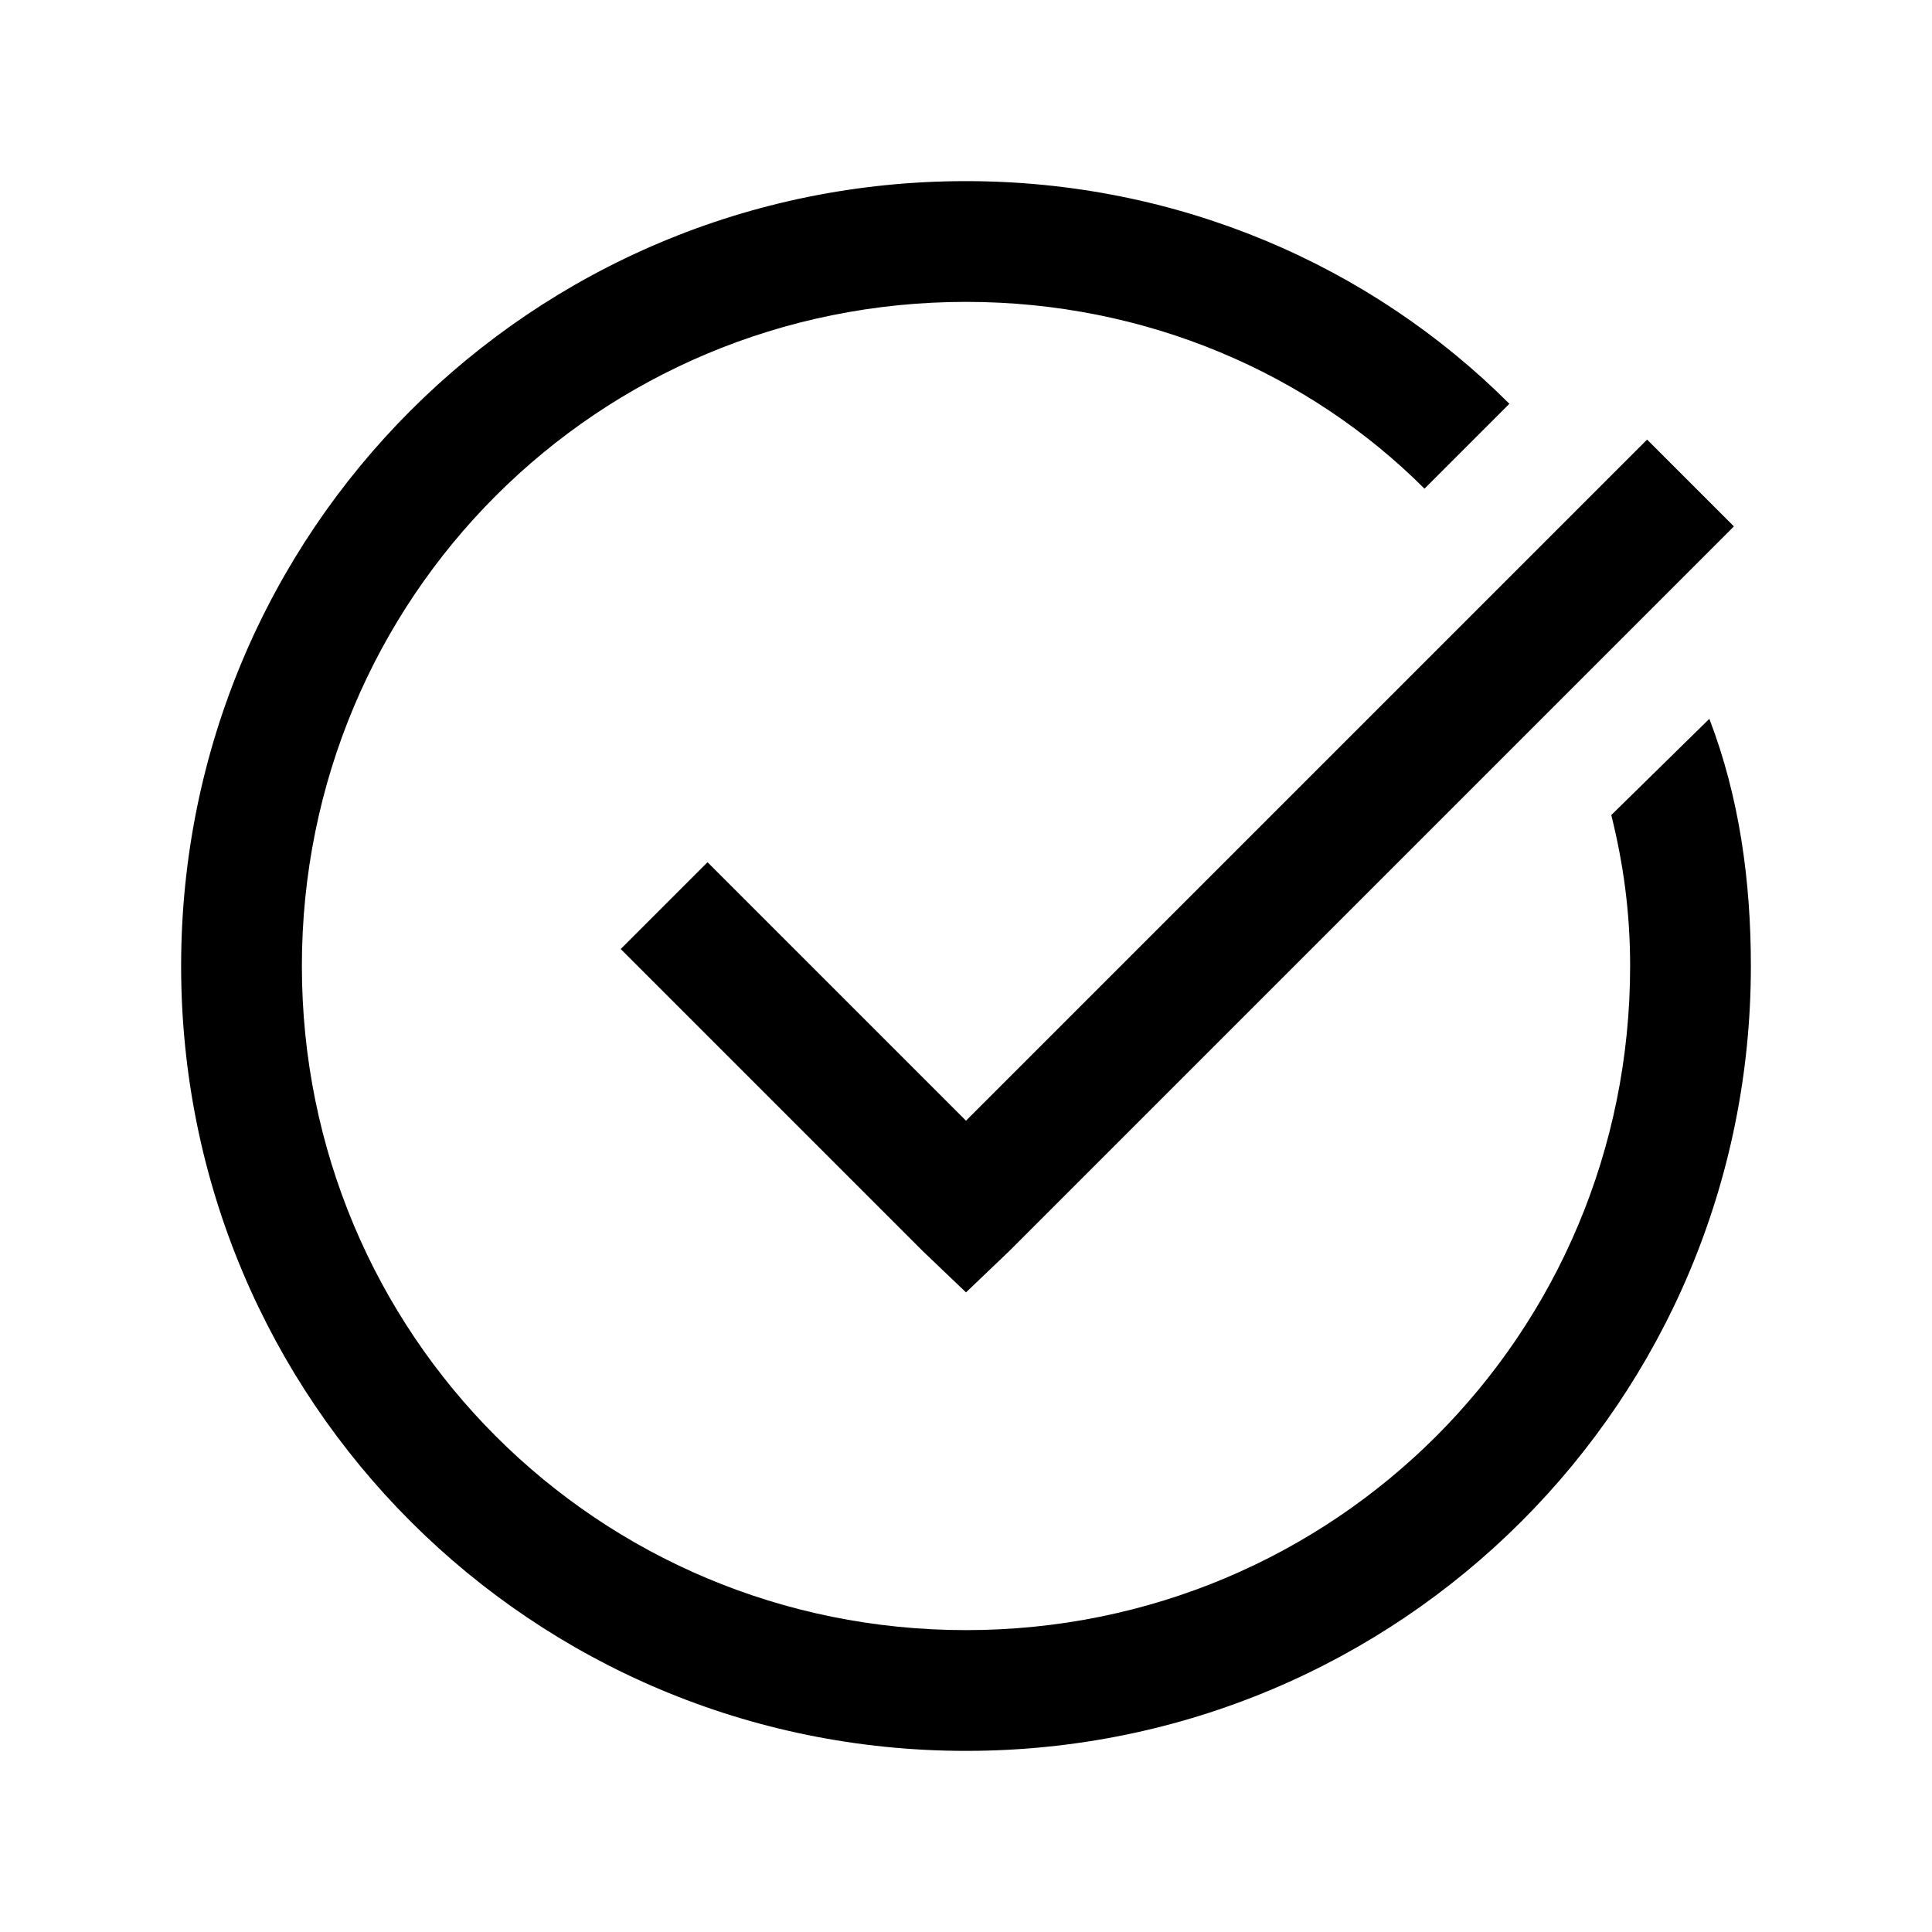
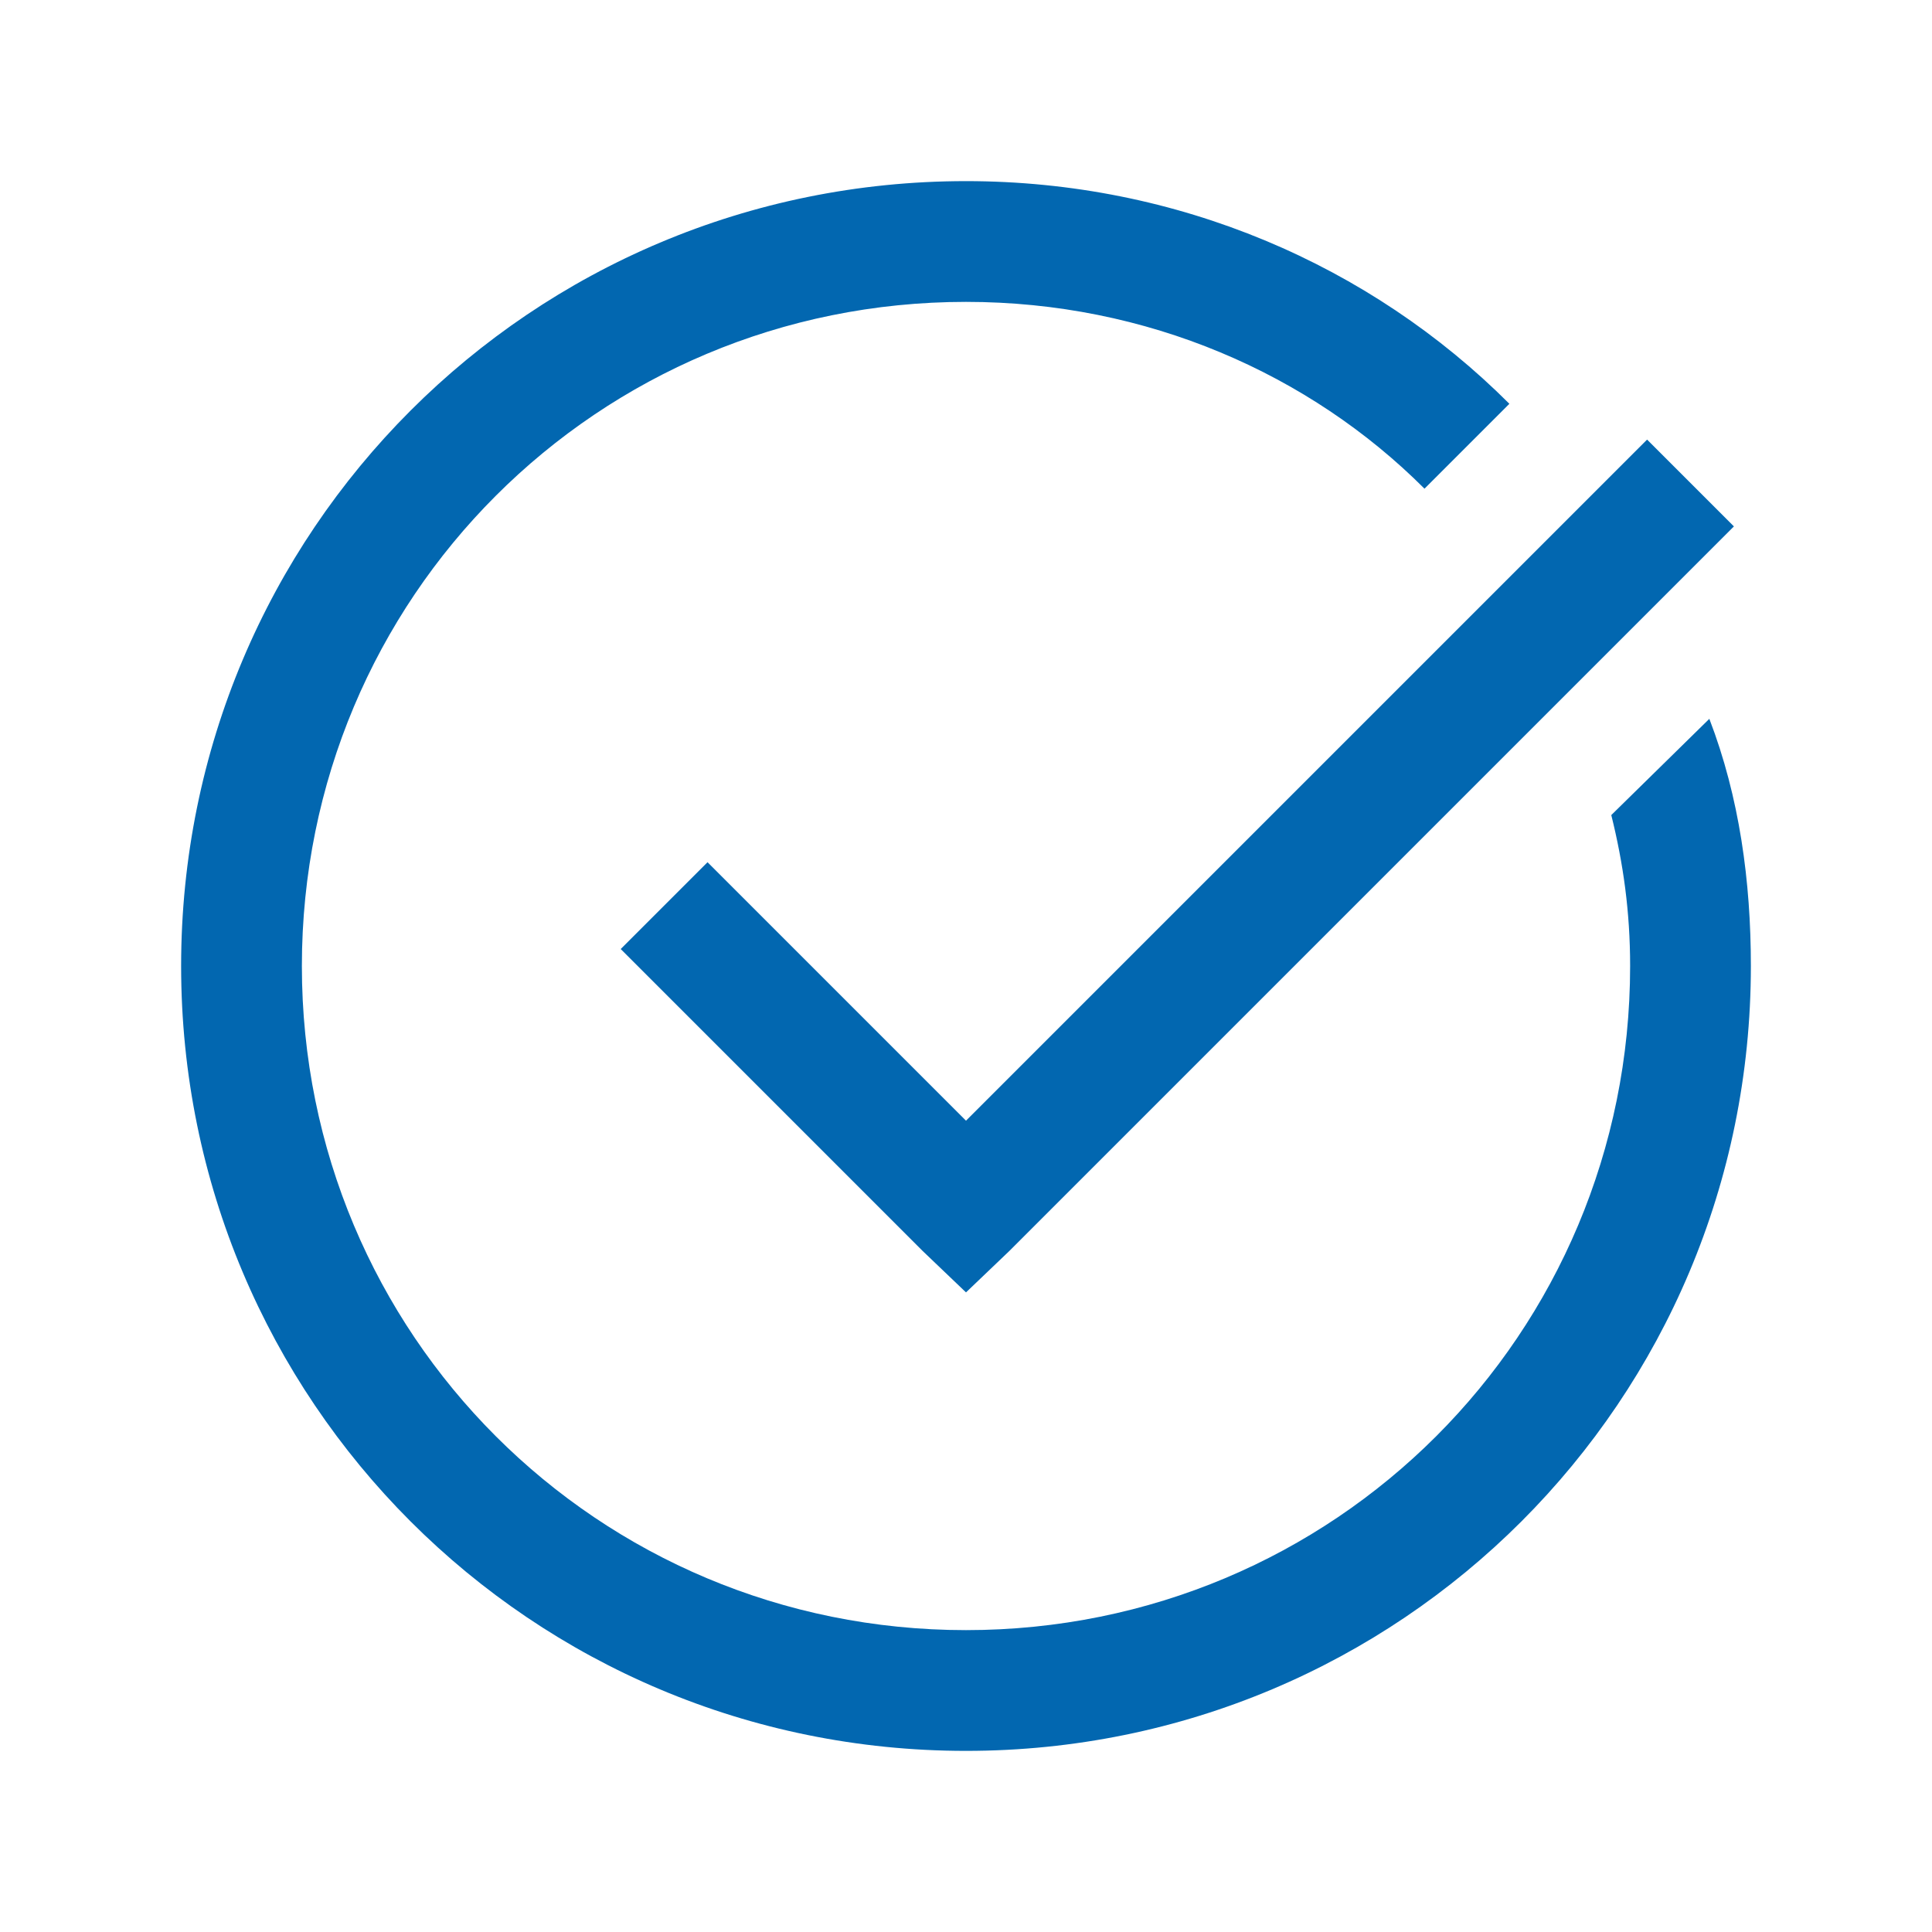
- <svg xmlns="http://www.w3.org/2000/svg" viewBox="0 0 32 32">
+ <svg xmlns="http://www.w3.org/2000/svg" viewBox="0 0 32 32" fill="#0267B0">
  <path d="M 16 3 C 8.801 3 3 8.801 3 16 C 3 23.199 8.801 29 16 29 C 23.199 29 29 23.199 29 16 C 29 14.602 28.812 13.207 28.312 11.906 L 26.688 13.5 C 26.887 14.301 27 15.102 27 16 C 27 22.102 22.102 27 16 27 C 9.898 27 5 22.102 5 16 C 5 9.898 9.898 5 16 5 C 19 5 21.695 6.195 23.594 8.094 L 25 6.688 C 22.699 4.387 19.5 3 16 3 Z M 27.281 7.281 L 16 18.562 L 11.719 14.281 L 10.281 15.719 L 15.281 20.719 L 16 21.406 L 16.719 20.719 L 28.719 8.719 Z" />
</svg>
